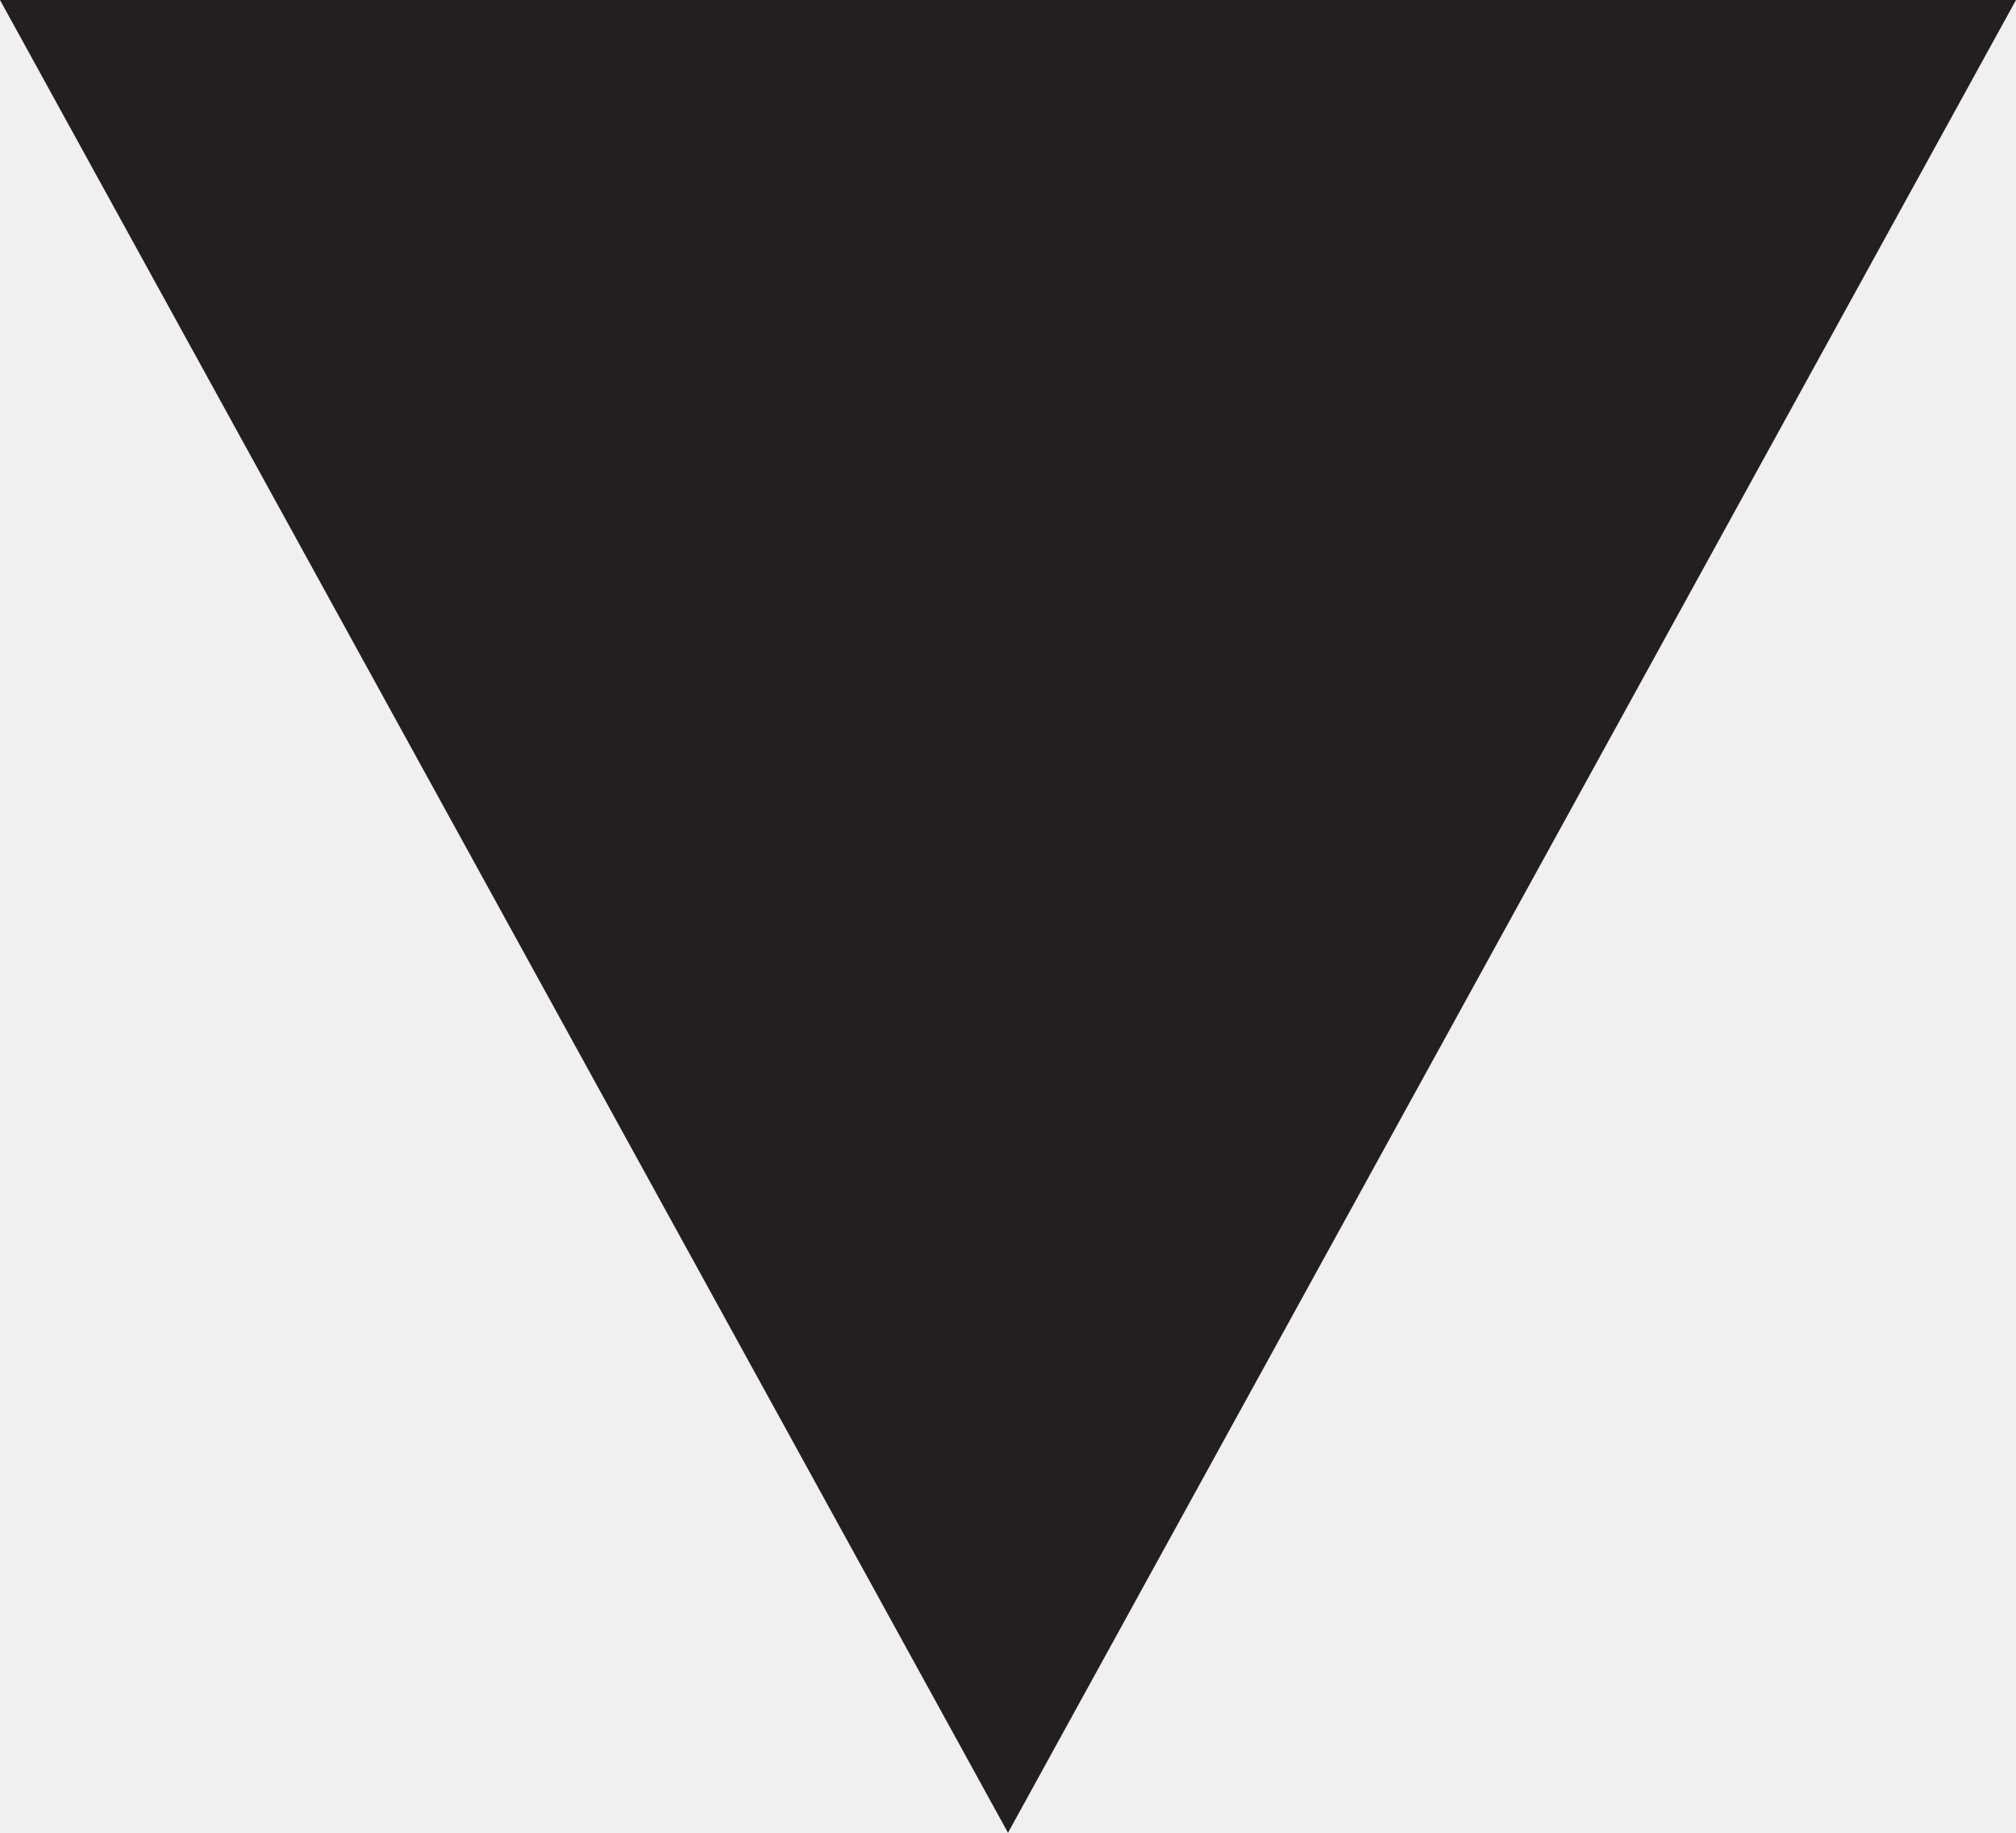
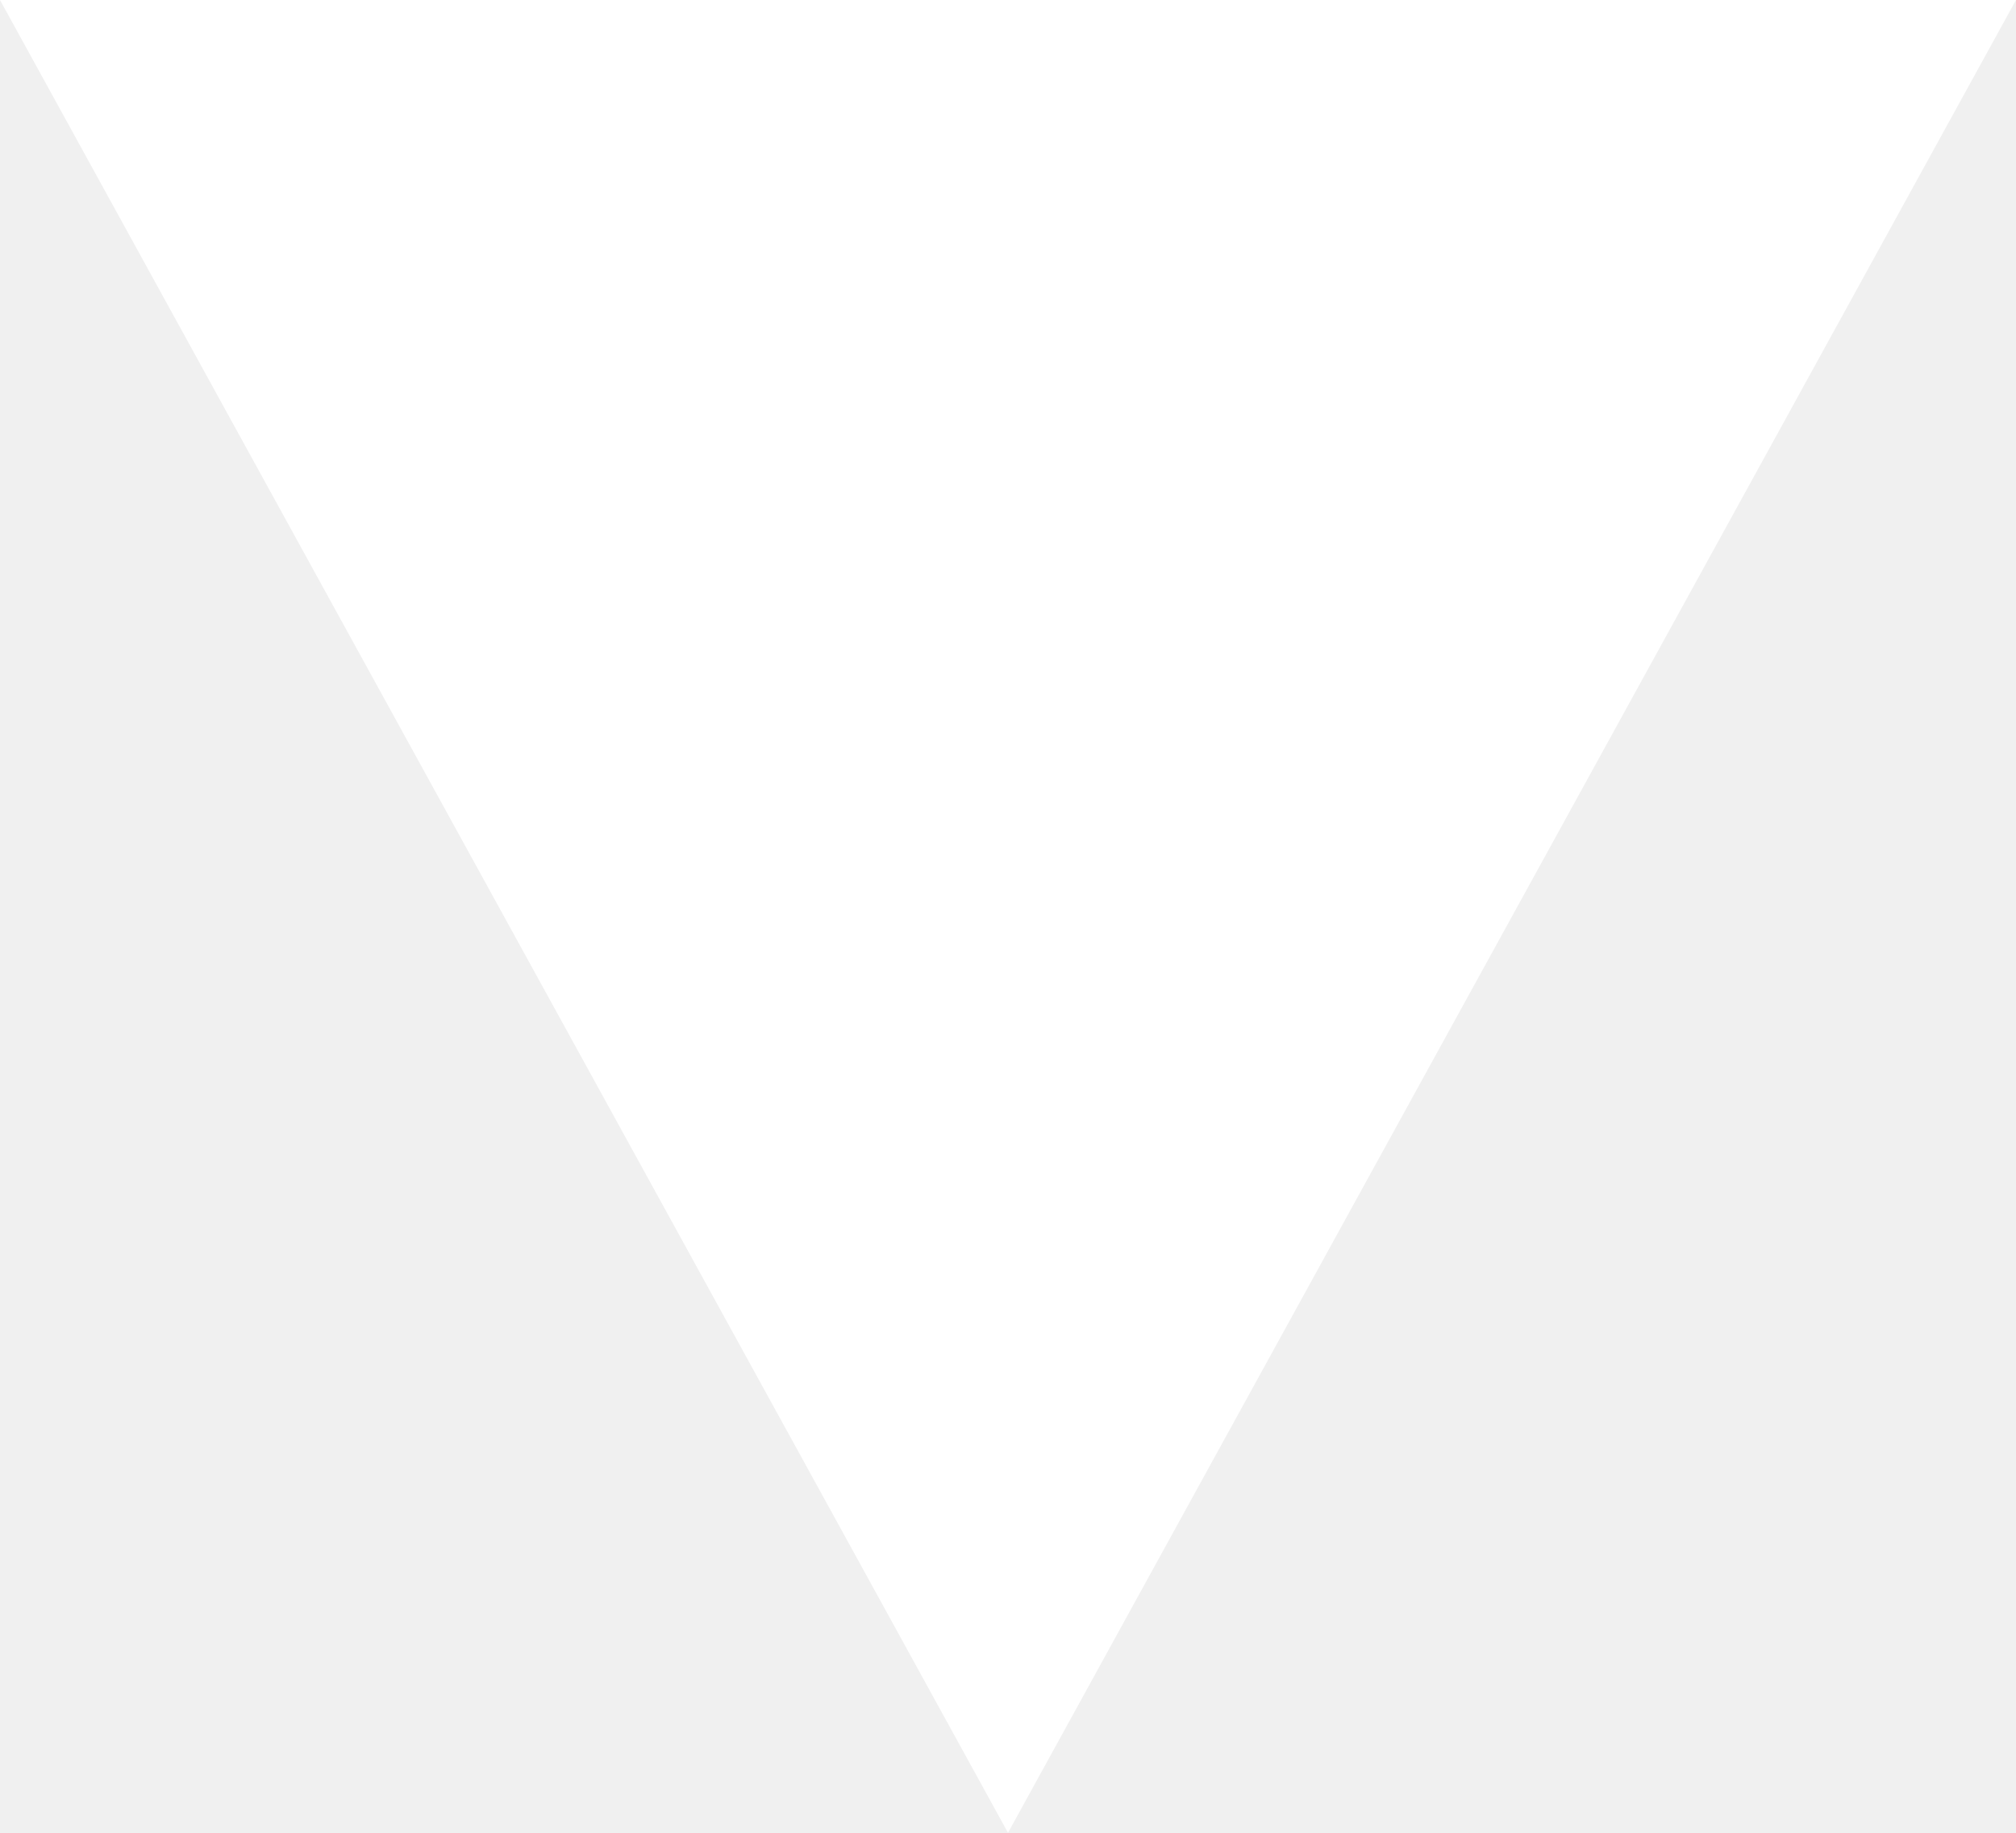
<svg xmlns="http://www.w3.org/2000/svg" version="1.1" id="Layer_1" x="0px" y="0px" width="11px" height="10px" viewBox="0 0 11 10" enable-background="new 0 0 11 10" xml:space="preserve">
-   <polyline fill="#231F20" points="5.5,10 0,0 11,0 " />
+   <polyline fill="#ffffff" points="5.5,10 0,0 11,0 " />
</svg>
